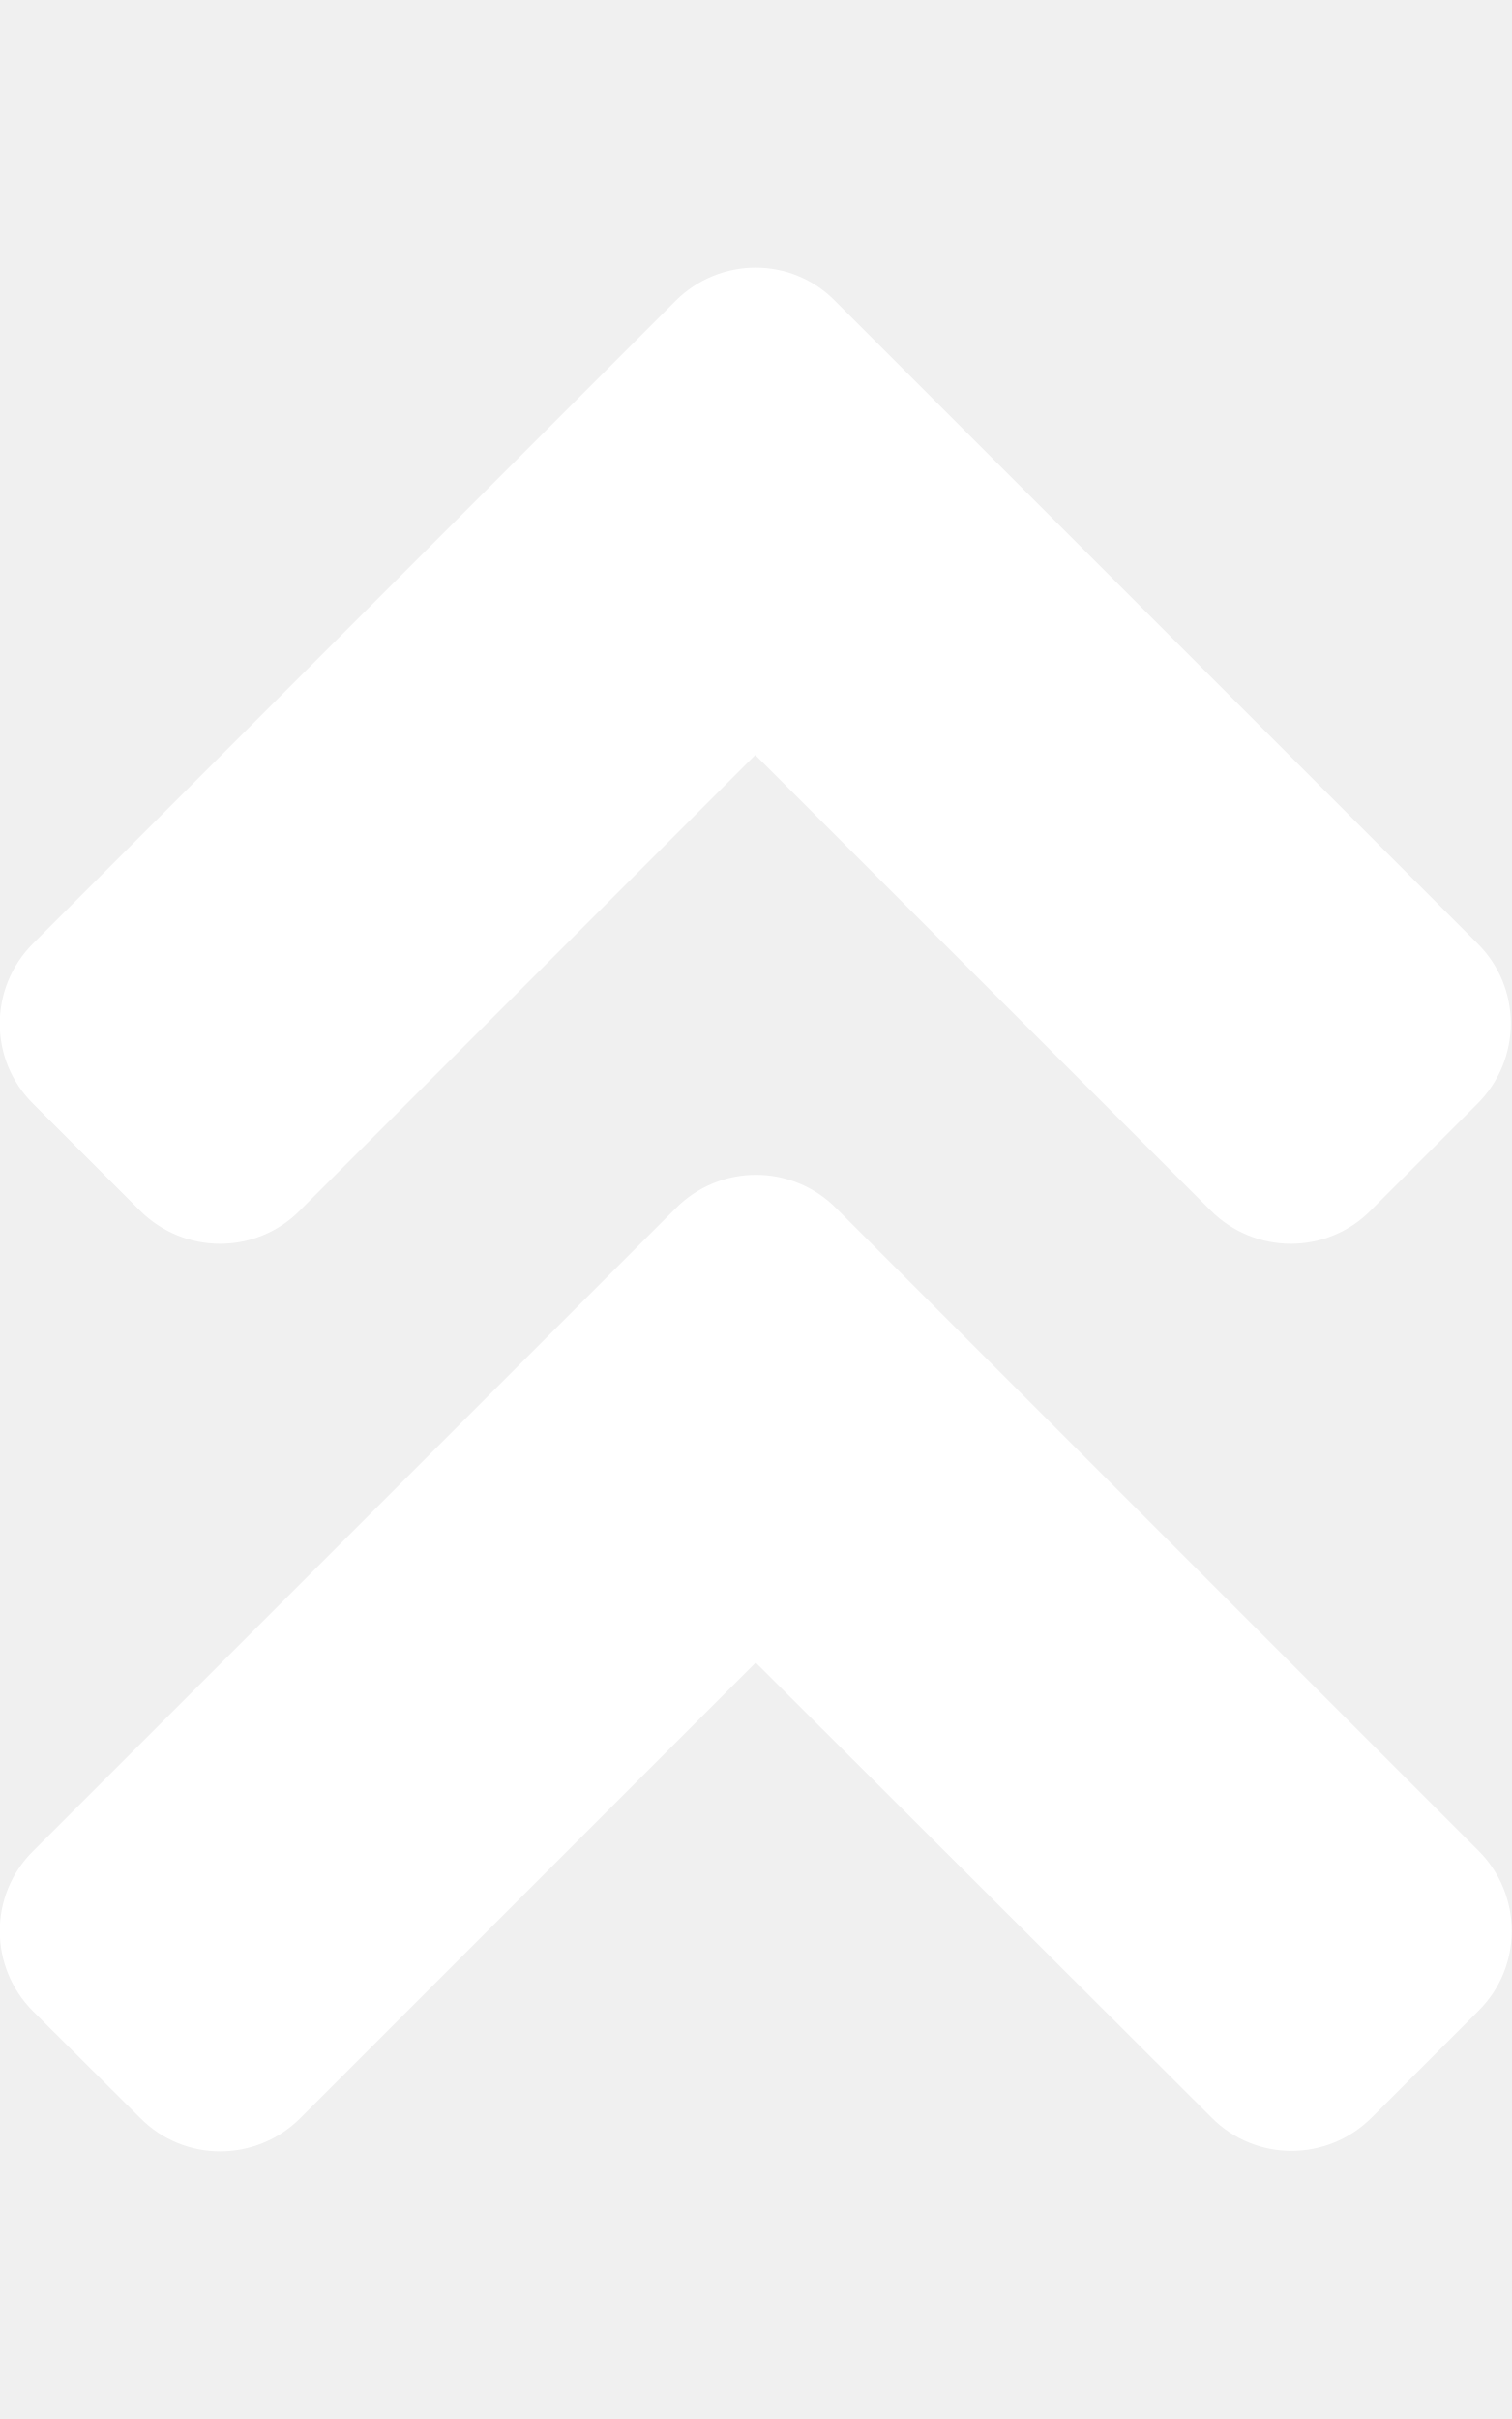
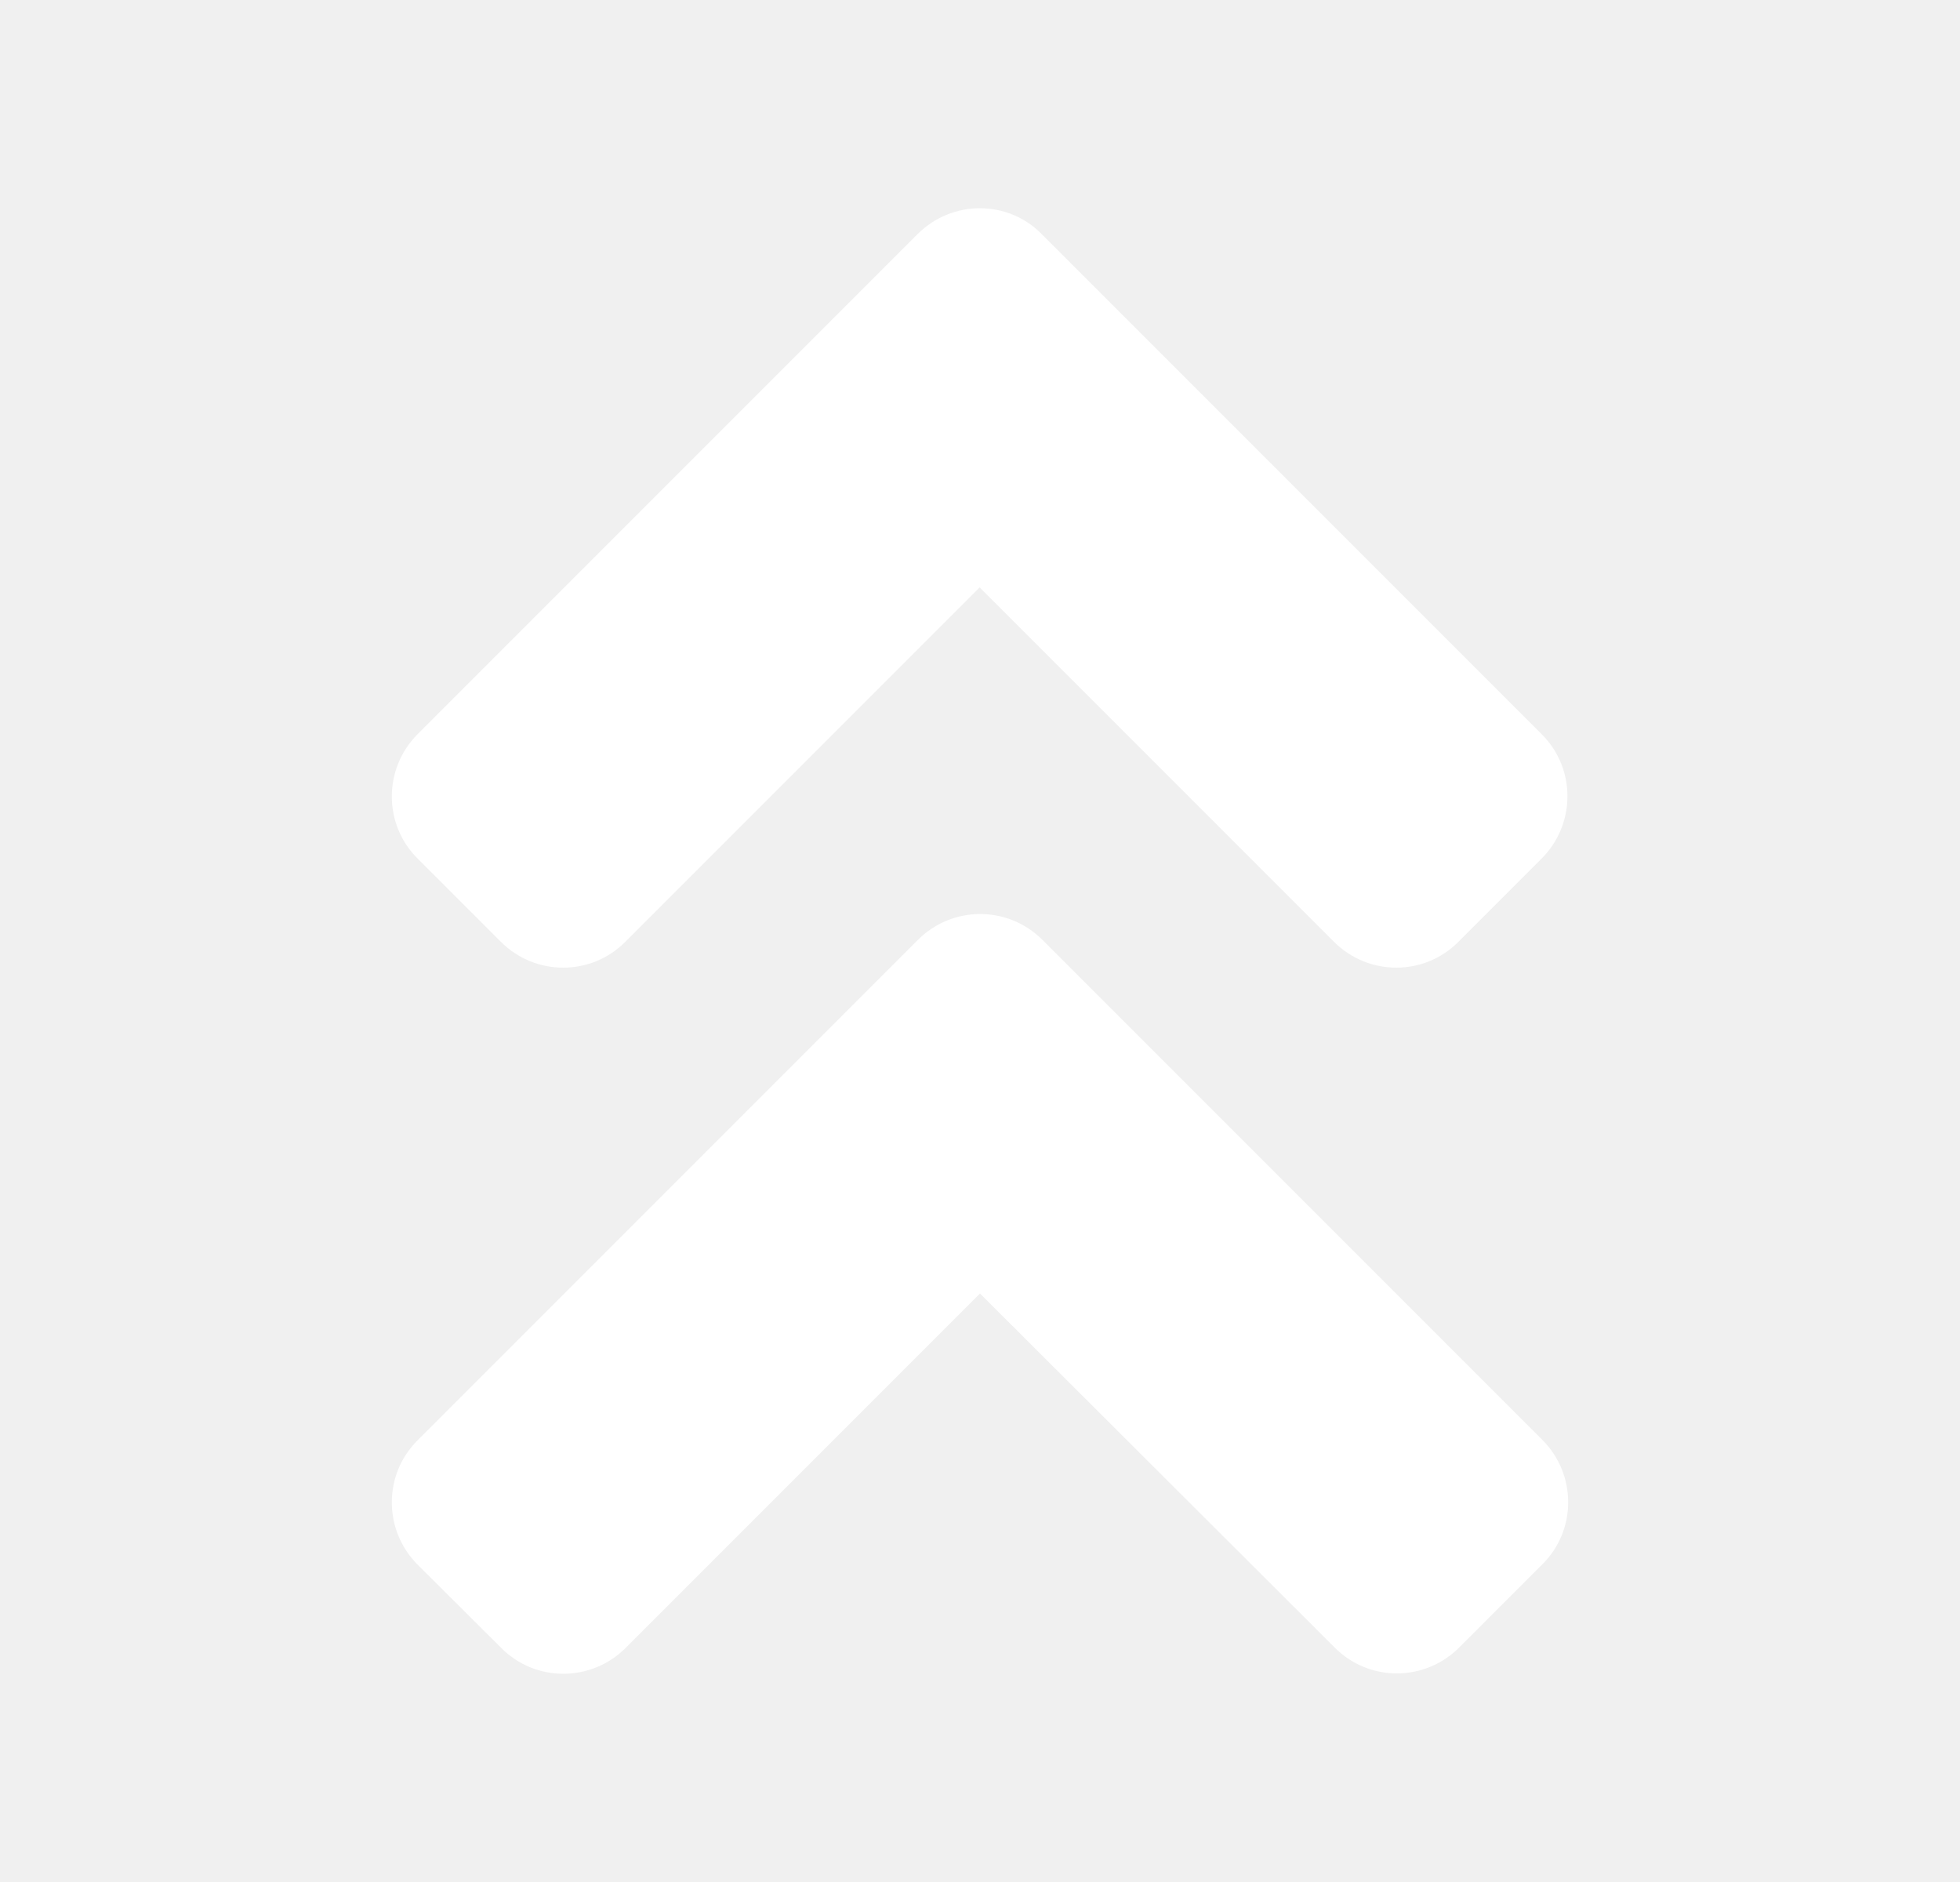
- <svg xmlns="http://www.w3.org/2000/svg" aria-hidden="true" focusable="false" data-prefix="fas" data-icon="angle-double-up" class="svg-inline--fa fa-angle-double-up fa-w-10" width="15px" height="24px" role="img" viewBox="0 0 320 512">
+ <svg xmlns="http://www.w3.org/2000/svg" aria-hidden="true" focusable="false" data-prefix="fas" data-icon="angle-double-up" class="svg-inline--fa fa-angle-double-up fa-w-10" width="25px" height="24px" role="img" viewBox="0 0 320 512">
  <path fill="#fff" d="M177 255.7l136 136c9.4 9.4 9.4 24.6 0 33.9l-22.6 22.6c-9.4 9.4-24.6 9.4-33.9 0L160 351.9l-96.4 96.4c-9.4 9.4-24.6 9.4-33.9 0L7 425.7c-9.4-9.4-9.4-24.6 0-33.9l136-136c9.4-9.5 24.6-9.5 34-.1zm-34-192L7 199.7c-9.4 9.4-9.4 24.6 0 33.9l22.6 22.6c9.4 9.4 24.6 9.4 33.9 0l96.4-96.4 96.4 96.4c9.4 9.4 24.6 9.4 33.9 0l22.6-22.6c9.4-9.4 9.4-24.6 0-33.9l-136-136c-9.2-9.4-24.4-9.4-33.8 0z" />
</svg>
